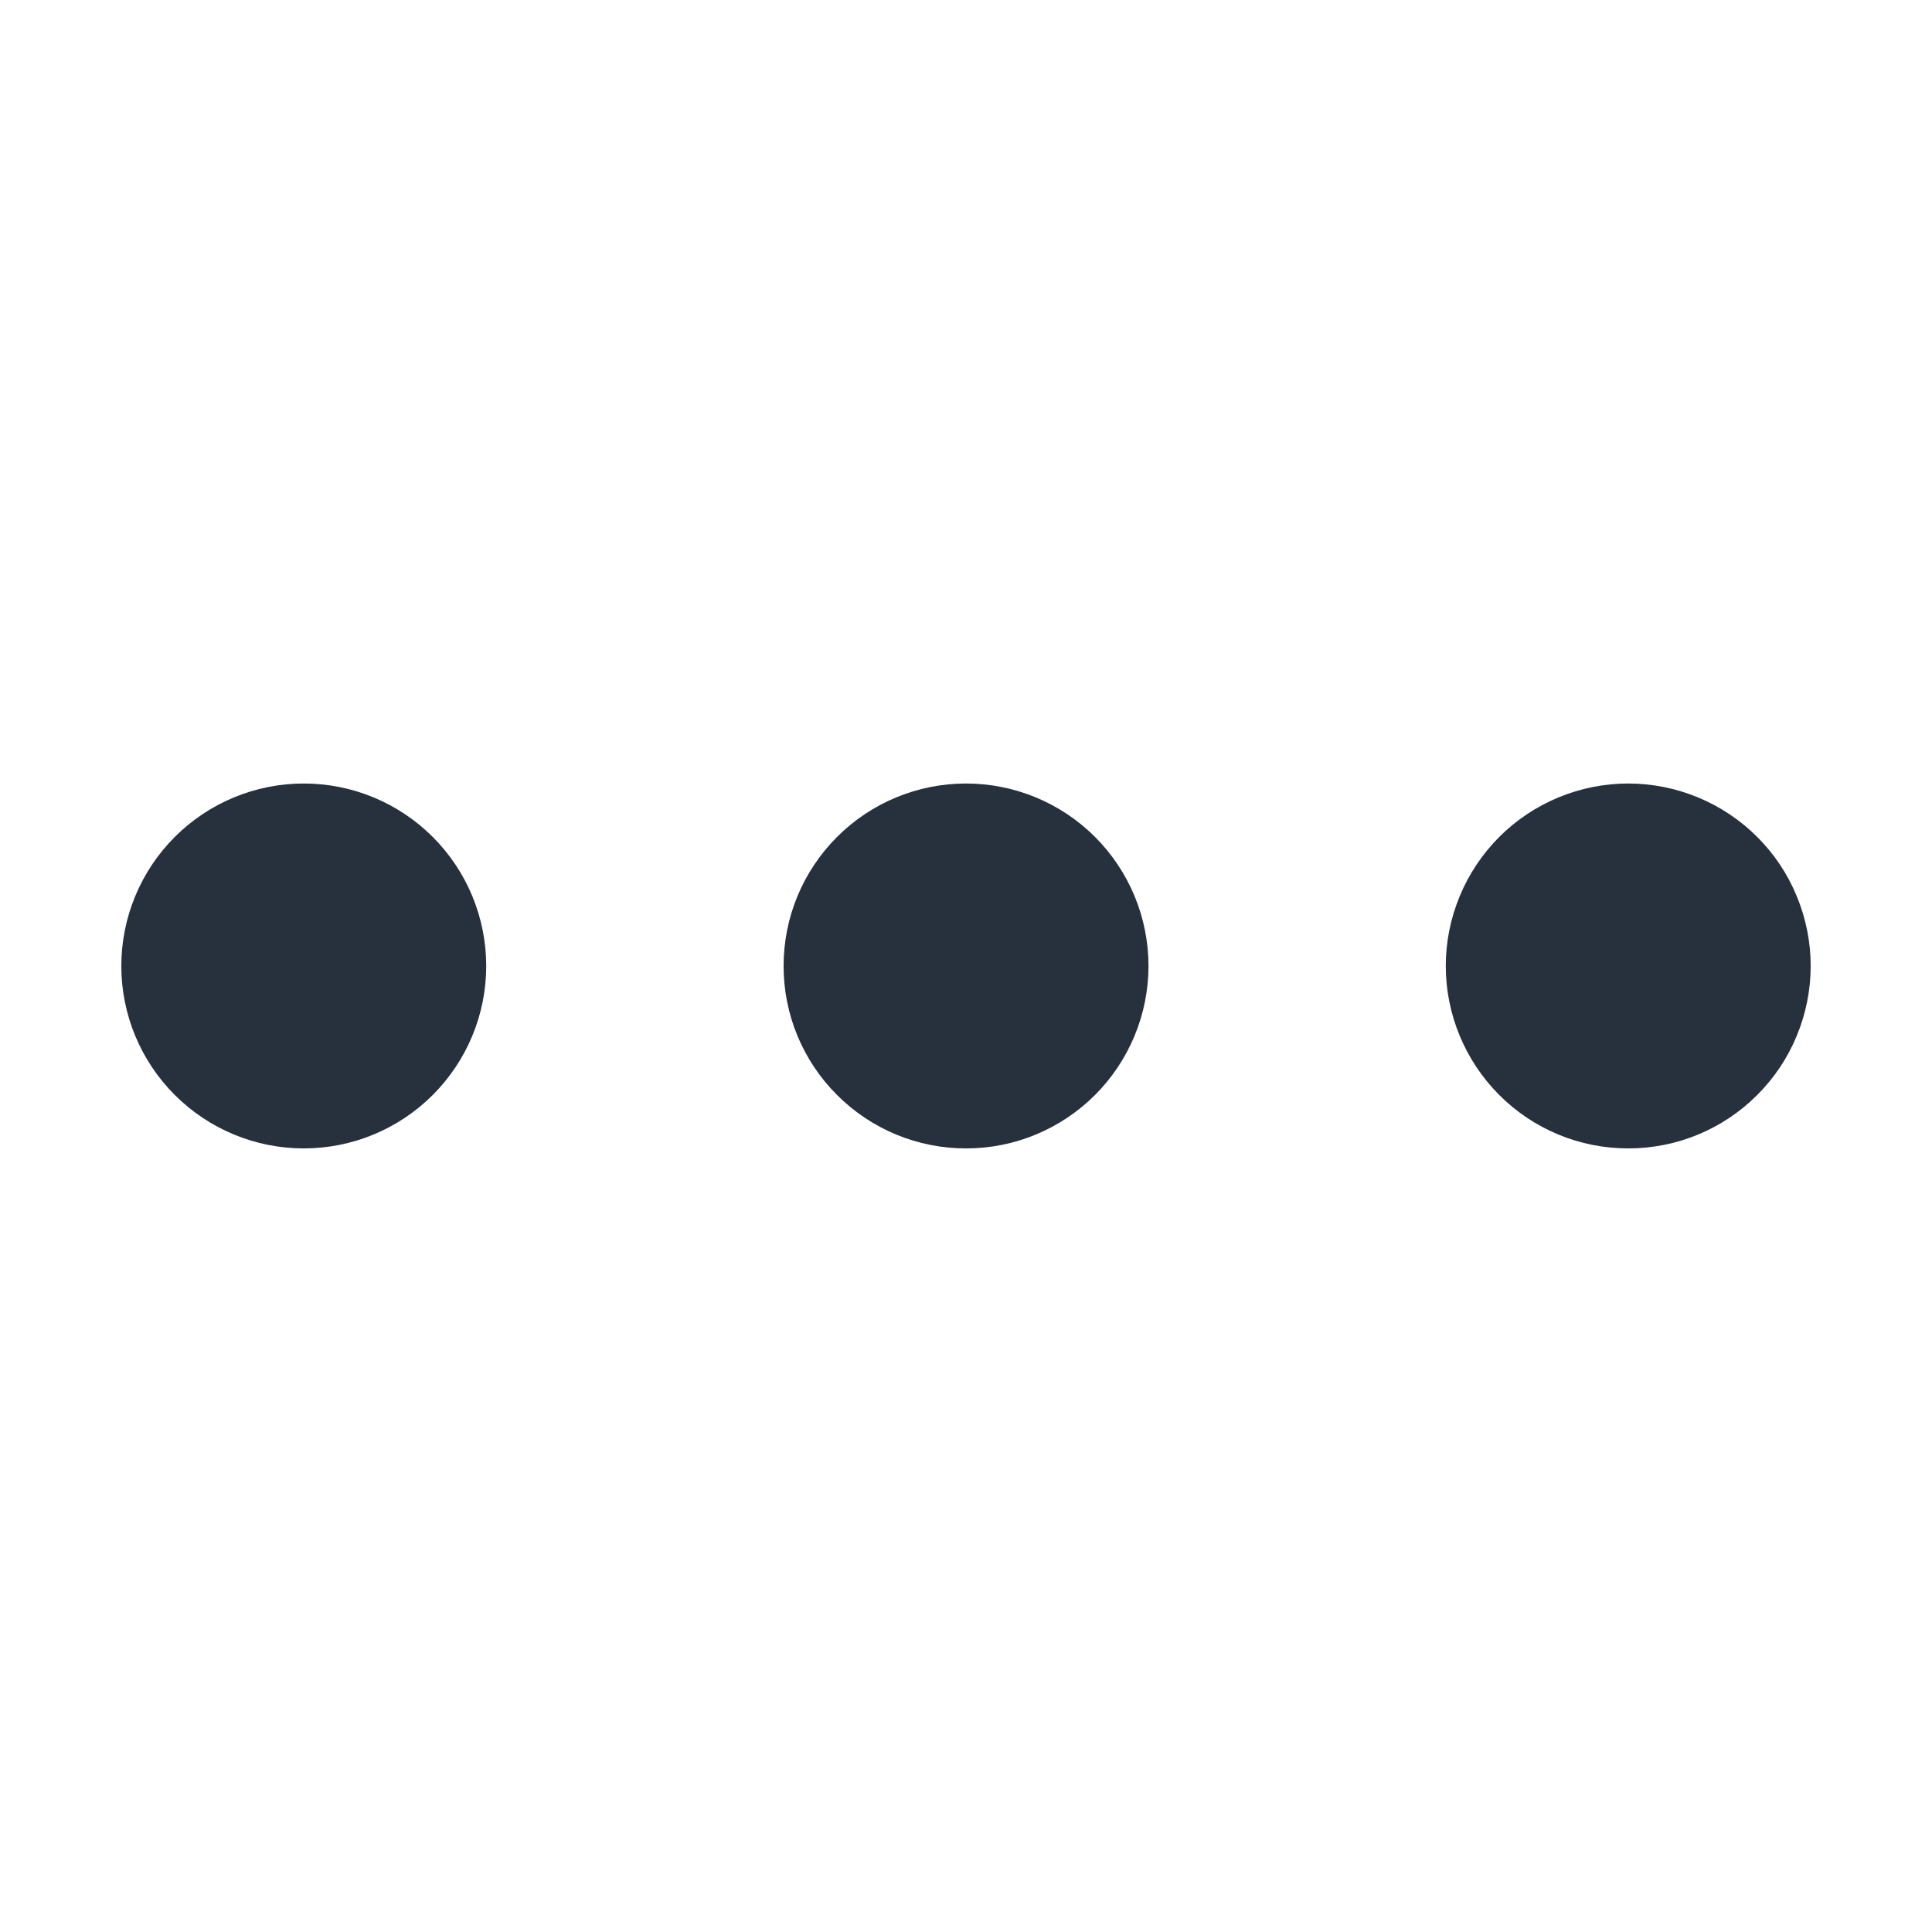
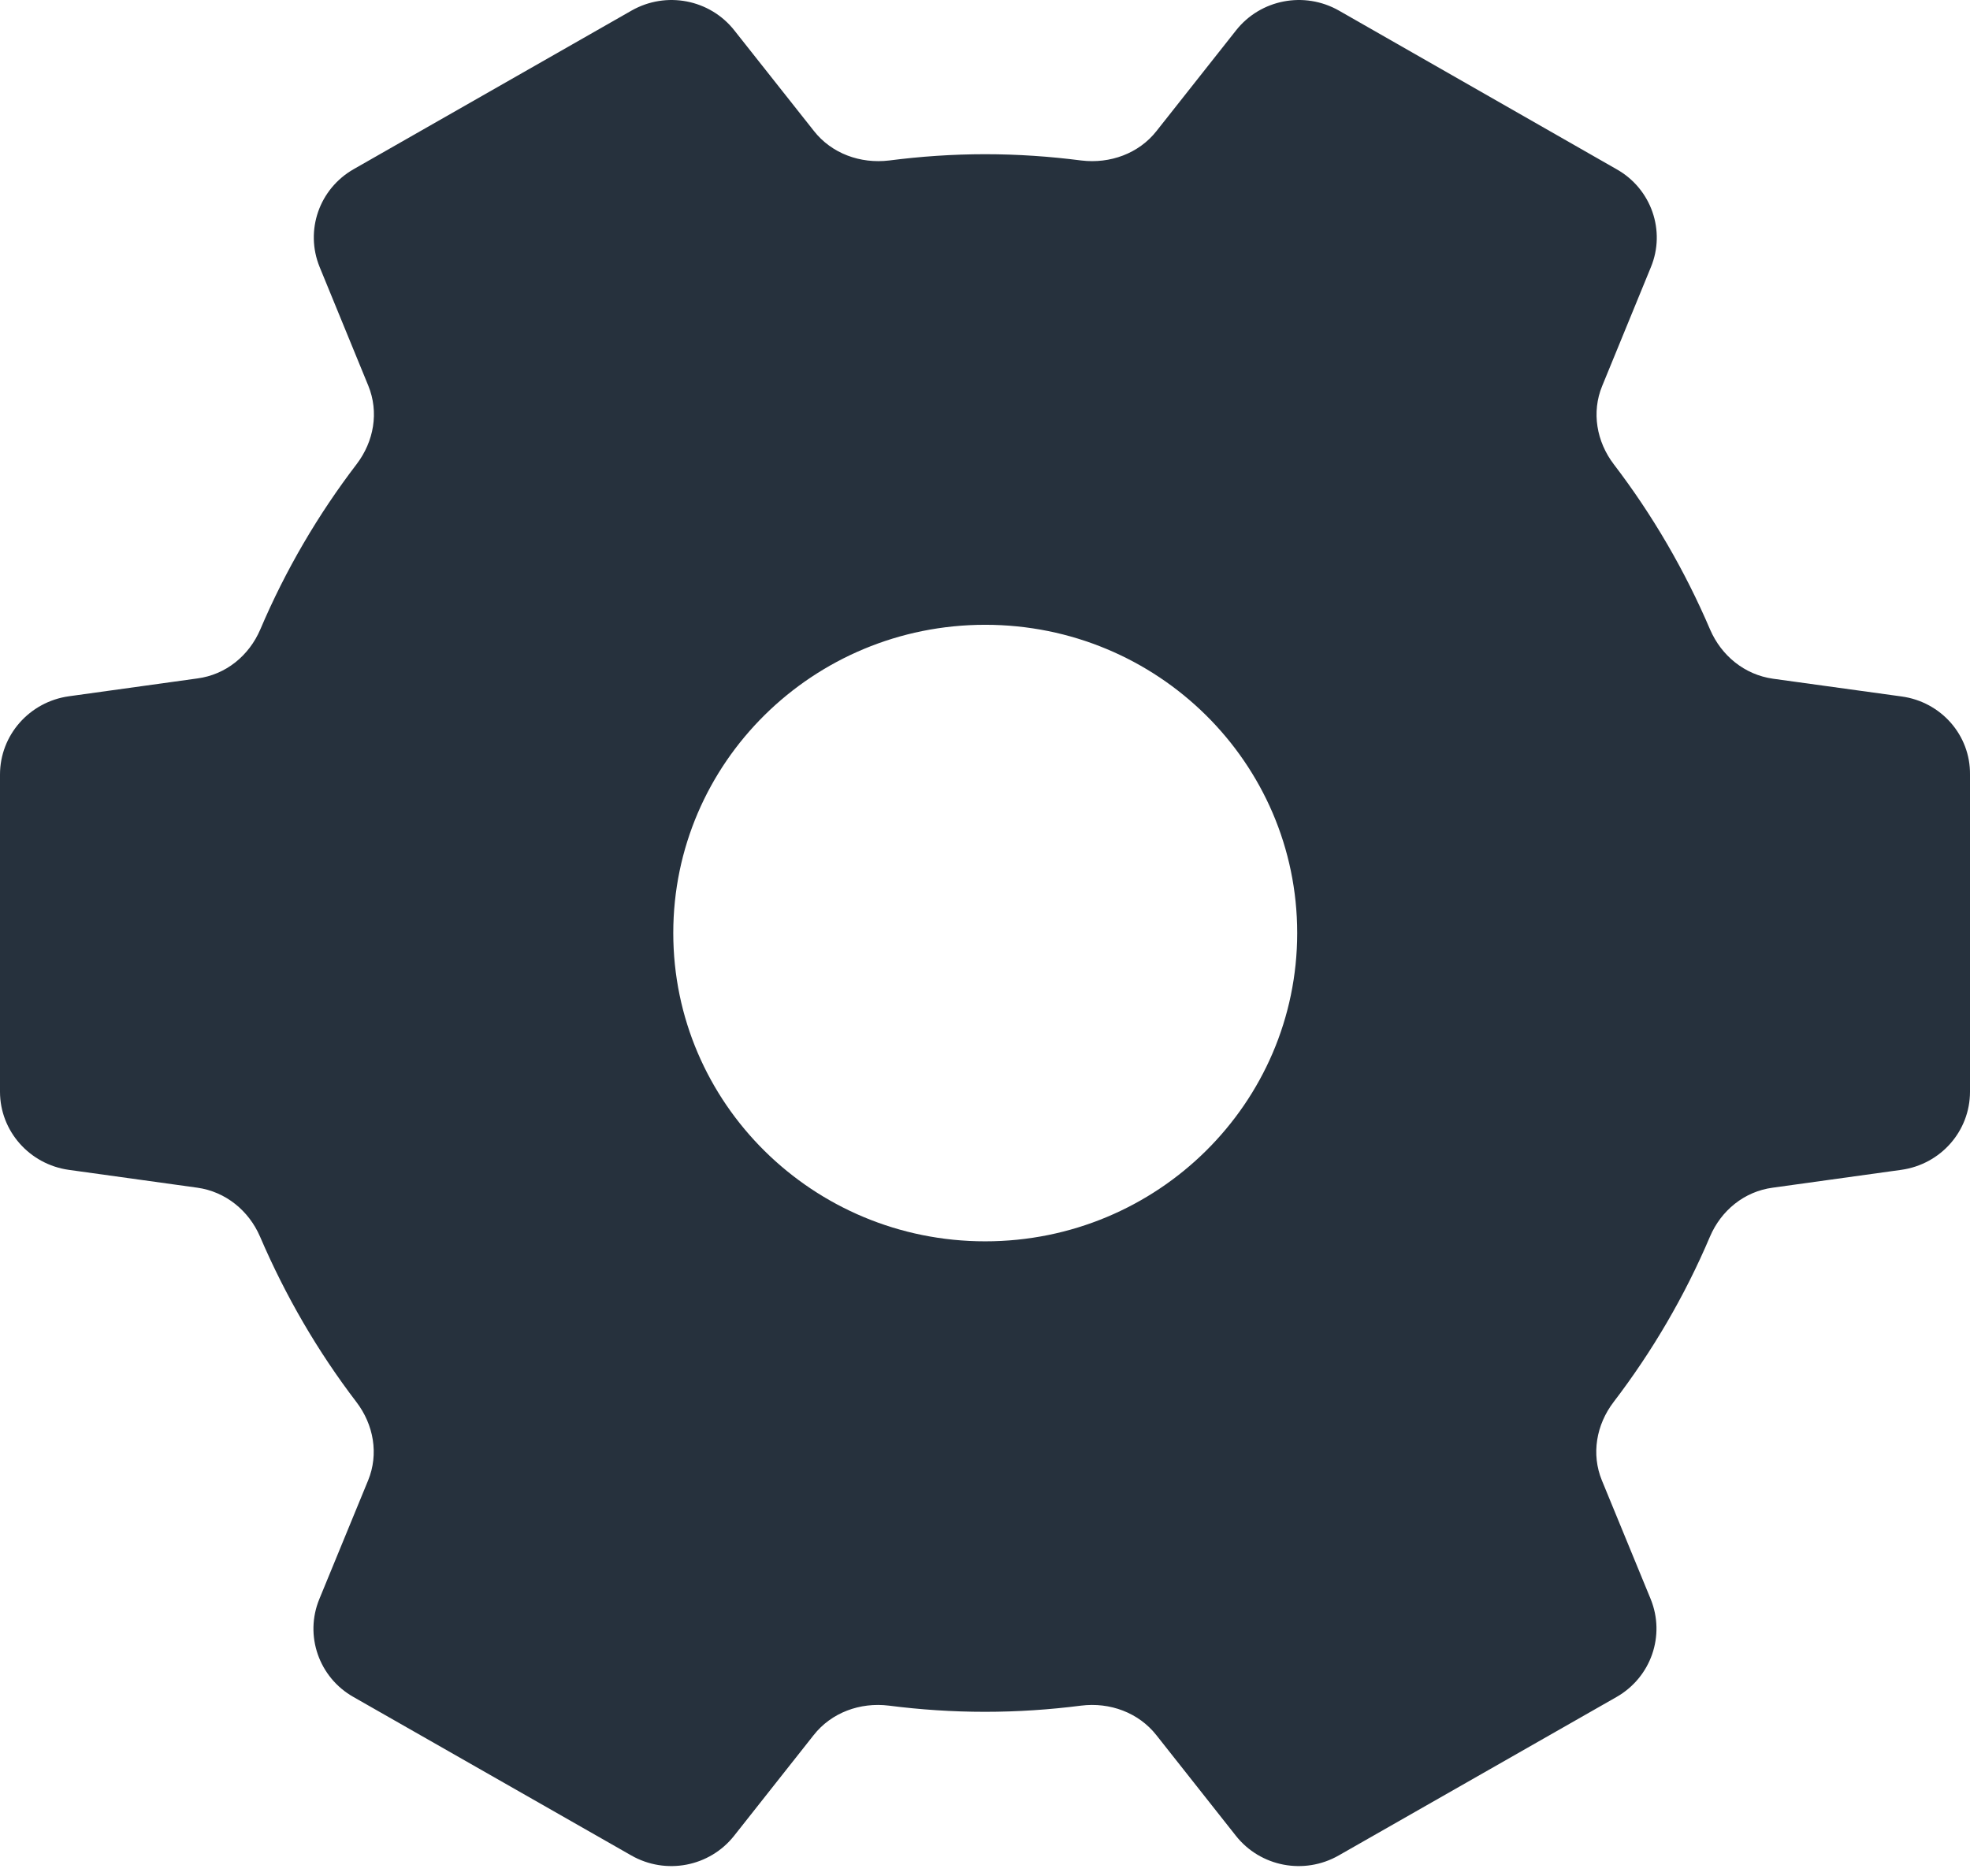
- <svg xmlns="http://www.w3.org/2000/svg" width="24" height="24" viewBox="0 0 24 24" fill="none">
-   <path d="M9.734 12C9.734 12.297 9.792 12.592 9.906 12.867C10.02 13.142 10.187 13.392 10.398 13.602C10.608 13.813 10.858 13.98 11.133 14.094C11.408 14.208 11.702 14.266 12 14.266C12.298 14.266 12.592 14.208 12.867 14.094C13.142 13.98 13.392 13.813 13.603 13.602C13.813 13.392 13.98 13.142 14.094 12.867C14.208 12.592 14.267 12.297 14.267 12C14.267 11.399 14.028 10.822 13.603 10.397C13.178 9.972 12.601 9.733 12 9.733C11.399 9.733 10.822 9.972 10.398 10.397C9.972 10.822 9.734 11.399 9.734 12Z" fill="#26313D" />
-   <path d="M17.96 12C17.96 12.297 18.019 12.592 18.133 12.867C18.247 13.142 18.414 13.392 18.624 13.602C18.834 13.813 19.084 13.98 19.359 14.094C19.634 14.208 19.929 14.266 20.227 14.266C20.524 14.266 20.819 14.208 21.094 14.094C21.369 13.98 21.619 13.813 21.829 13.602C22.04 13.392 22.207 13.142 22.32 12.867C22.434 12.592 22.493 12.297 22.493 12C22.493 11.702 22.434 11.408 22.32 11.133C22.207 10.857 22.04 10.608 21.829 10.397C21.619 10.187 21.369 10.02 21.094 9.906C20.819 9.792 20.524 9.733 20.227 9.733C19.929 9.733 19.634 9.792 19.359 9.906C19.084 10.02 18.834 10.187 18.624 10.397C18.414 10.608 18.247 10.857 18.133 11.133C18.019 11.408 17.96 11.702 17.96 12Z" fill="#26313D" />
-   <path d="M1.507 12C1.507 12.601 1.746 13.177 2.171 13.602C2.596 14.027 3.172 14.266 3.773 14.266C4.375 14.266 4.951 14.027 5.376 13.602C5.801 13.177 6.04 12.601 6.04 12C6.04 11.399 5.801 10.822 5.376 10.397C4.951 9.972 4.375 9.733 3.773 9.733C3.172 9.733 2.596 9.972 2.171 10.397C1.746 10.822 1.507 11.399 1.507 12Z" fill="#26313D" />
+ <svg xmlns="http://www.w3.org/2000/svg" width="21" height="20" viewBox="0 0 21 20" fill="none">
+   <path fill-rule="evenodd" clip-rule="evenodd" d="M18.9 7.236L20.27 7.425C20.691 7.482 21.005 7.837 21 8.258V11.639C21 12.058 20.689 12.413 20.267 12.472L18.898 12.662C18.594 12.702 18.347 12.905 18.228 13.184C17.96 13.816 17.613 14.408 17.201 14.947C17.016 15.189 16.961 15.503 17.076 15.783L17.596 17.048C17.754 17.436 17.601 17.881 17.232 18.092L14.271 19.781C13.902 19.992 13.435 19.902 13.174 19.571L12.327 18.499C12.137 18.258 11.831 18.146 11.525 18.184C11.189 18.227 10.847 18.25 10.5 18.25C10.153 18.25 9.811 18.227 9.475 18.184C9.169 18.146 8.862 18.258 8.673 18.499L7.826 19.571C7.565 19.902 7.098 19.992 6.729 19.781L3.768 18.092C3.399 17.884 3.244 17.436 3.404 17.048L3.924 15.783C4.039 15.503 3.984 15.189 3.799 14.947C3.387 14.408 3.043 13.816 2.772 13.184C2.653 12.908 2.406 12.704 2.102 12.662L0.733 12.472C0.314 12.413 0 12.058 0 11.639V8.258C0 7.837 0.314 7.482 0.735 7.423L2.104 7.233C2.408 7.193 2.655 6.99 2.775 6.71C3.043 6.079 3.39 5.487 3.802 4.948C3.986 4.706 4.041 4.394 3.926 4.112L3.407 2.846C3.249 2.458 3.402 2.013 3.771 1.803L6.732 0.113C7.101 -0.097 7.567 -0.007 7.828 0.324L8.676 1.396C8.865 1.637 9.171 1.748 9.478 1.711C9.813 1.668 10.155 1.644 10.502 1.644C10.85 1.644 11.192 1.668 11.527 1.711C11.833 1.748 12.14 1.637 12.329 1.396L13.176 0.324C13.437 -0.007 13.904 -0.097 14.273 0.113L17.234 1.805C17.603 2.013 17.759 2.461 17.598 2.849L17.079 4.115C16.964 4.394 17.019 4.709 17.203 4.95C17.615 5.489 17.96 6.081 18.23 6.713C18.35 6.99 18.596 7.193 18.9 7.236ZM7.177 9.947C7.177 11.762 8.666 13.234 10.502 13.234C12.339 13.234 13.828 11.762 13.828 9.947C13.828 8.132 12.339 6.661 10.502 6.661C8.666 6.661 7.177 8.132 7.177 9.947Z" fill="#26313D" />
</svg>
